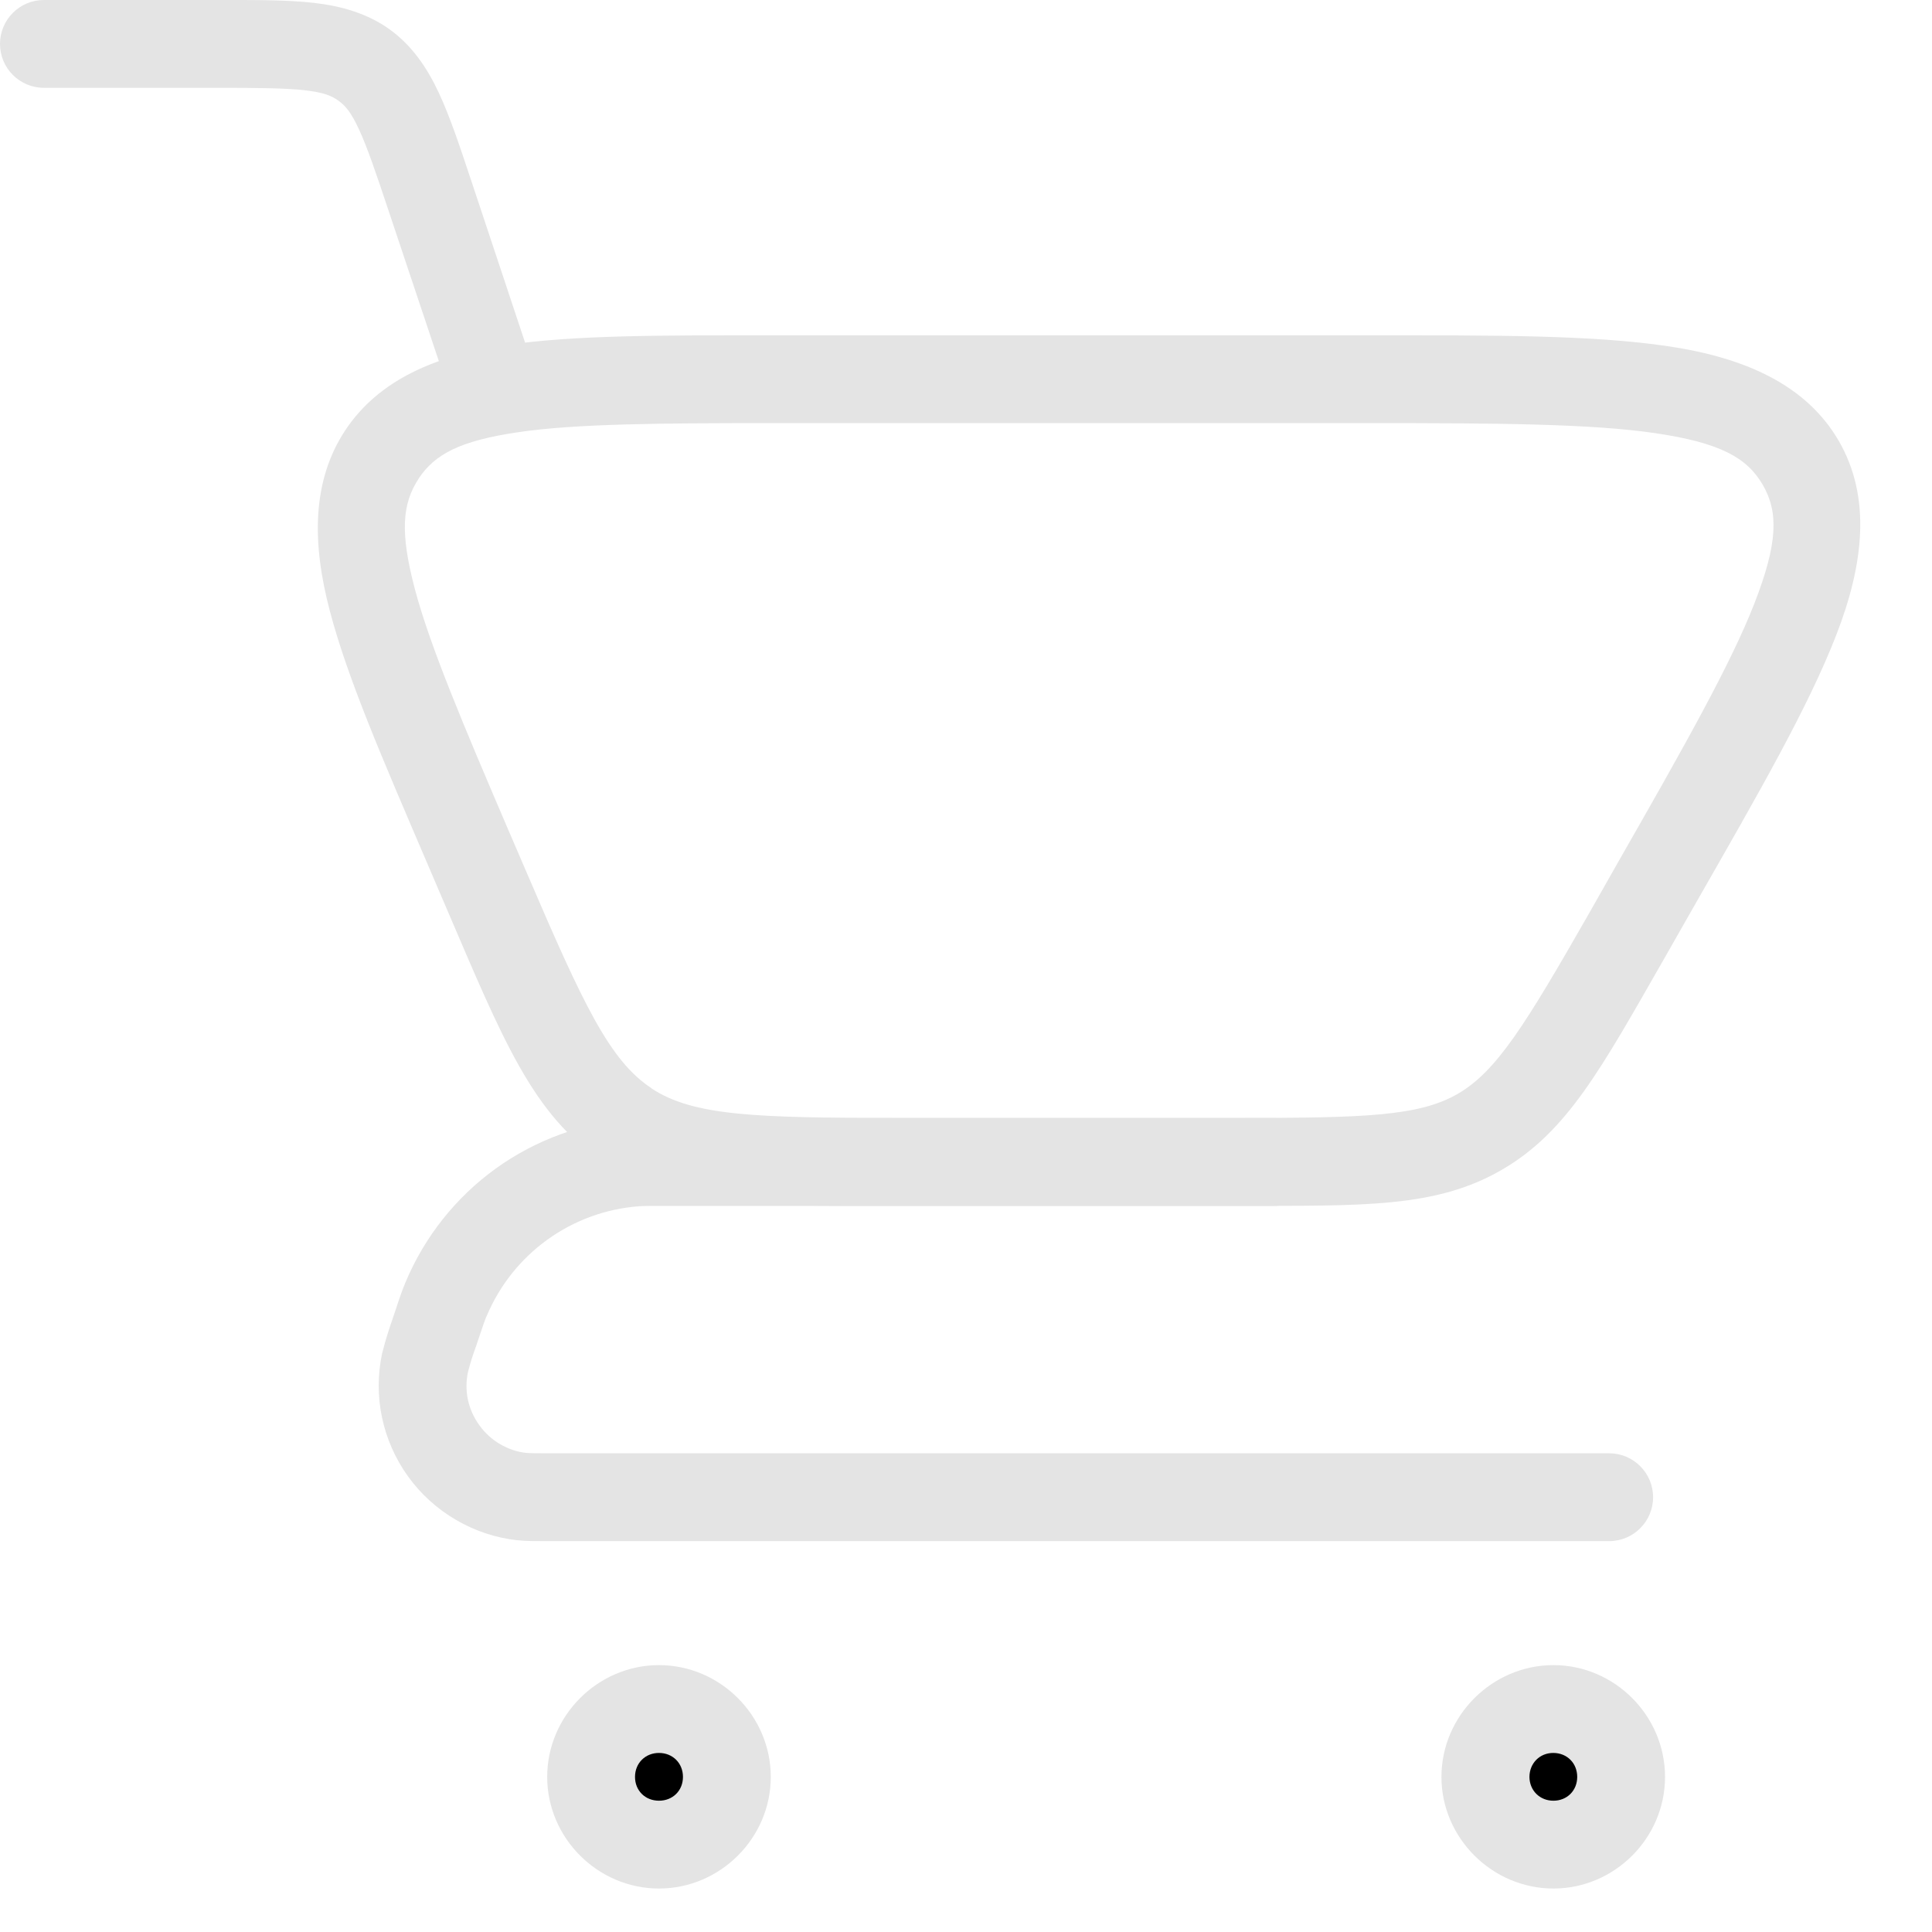
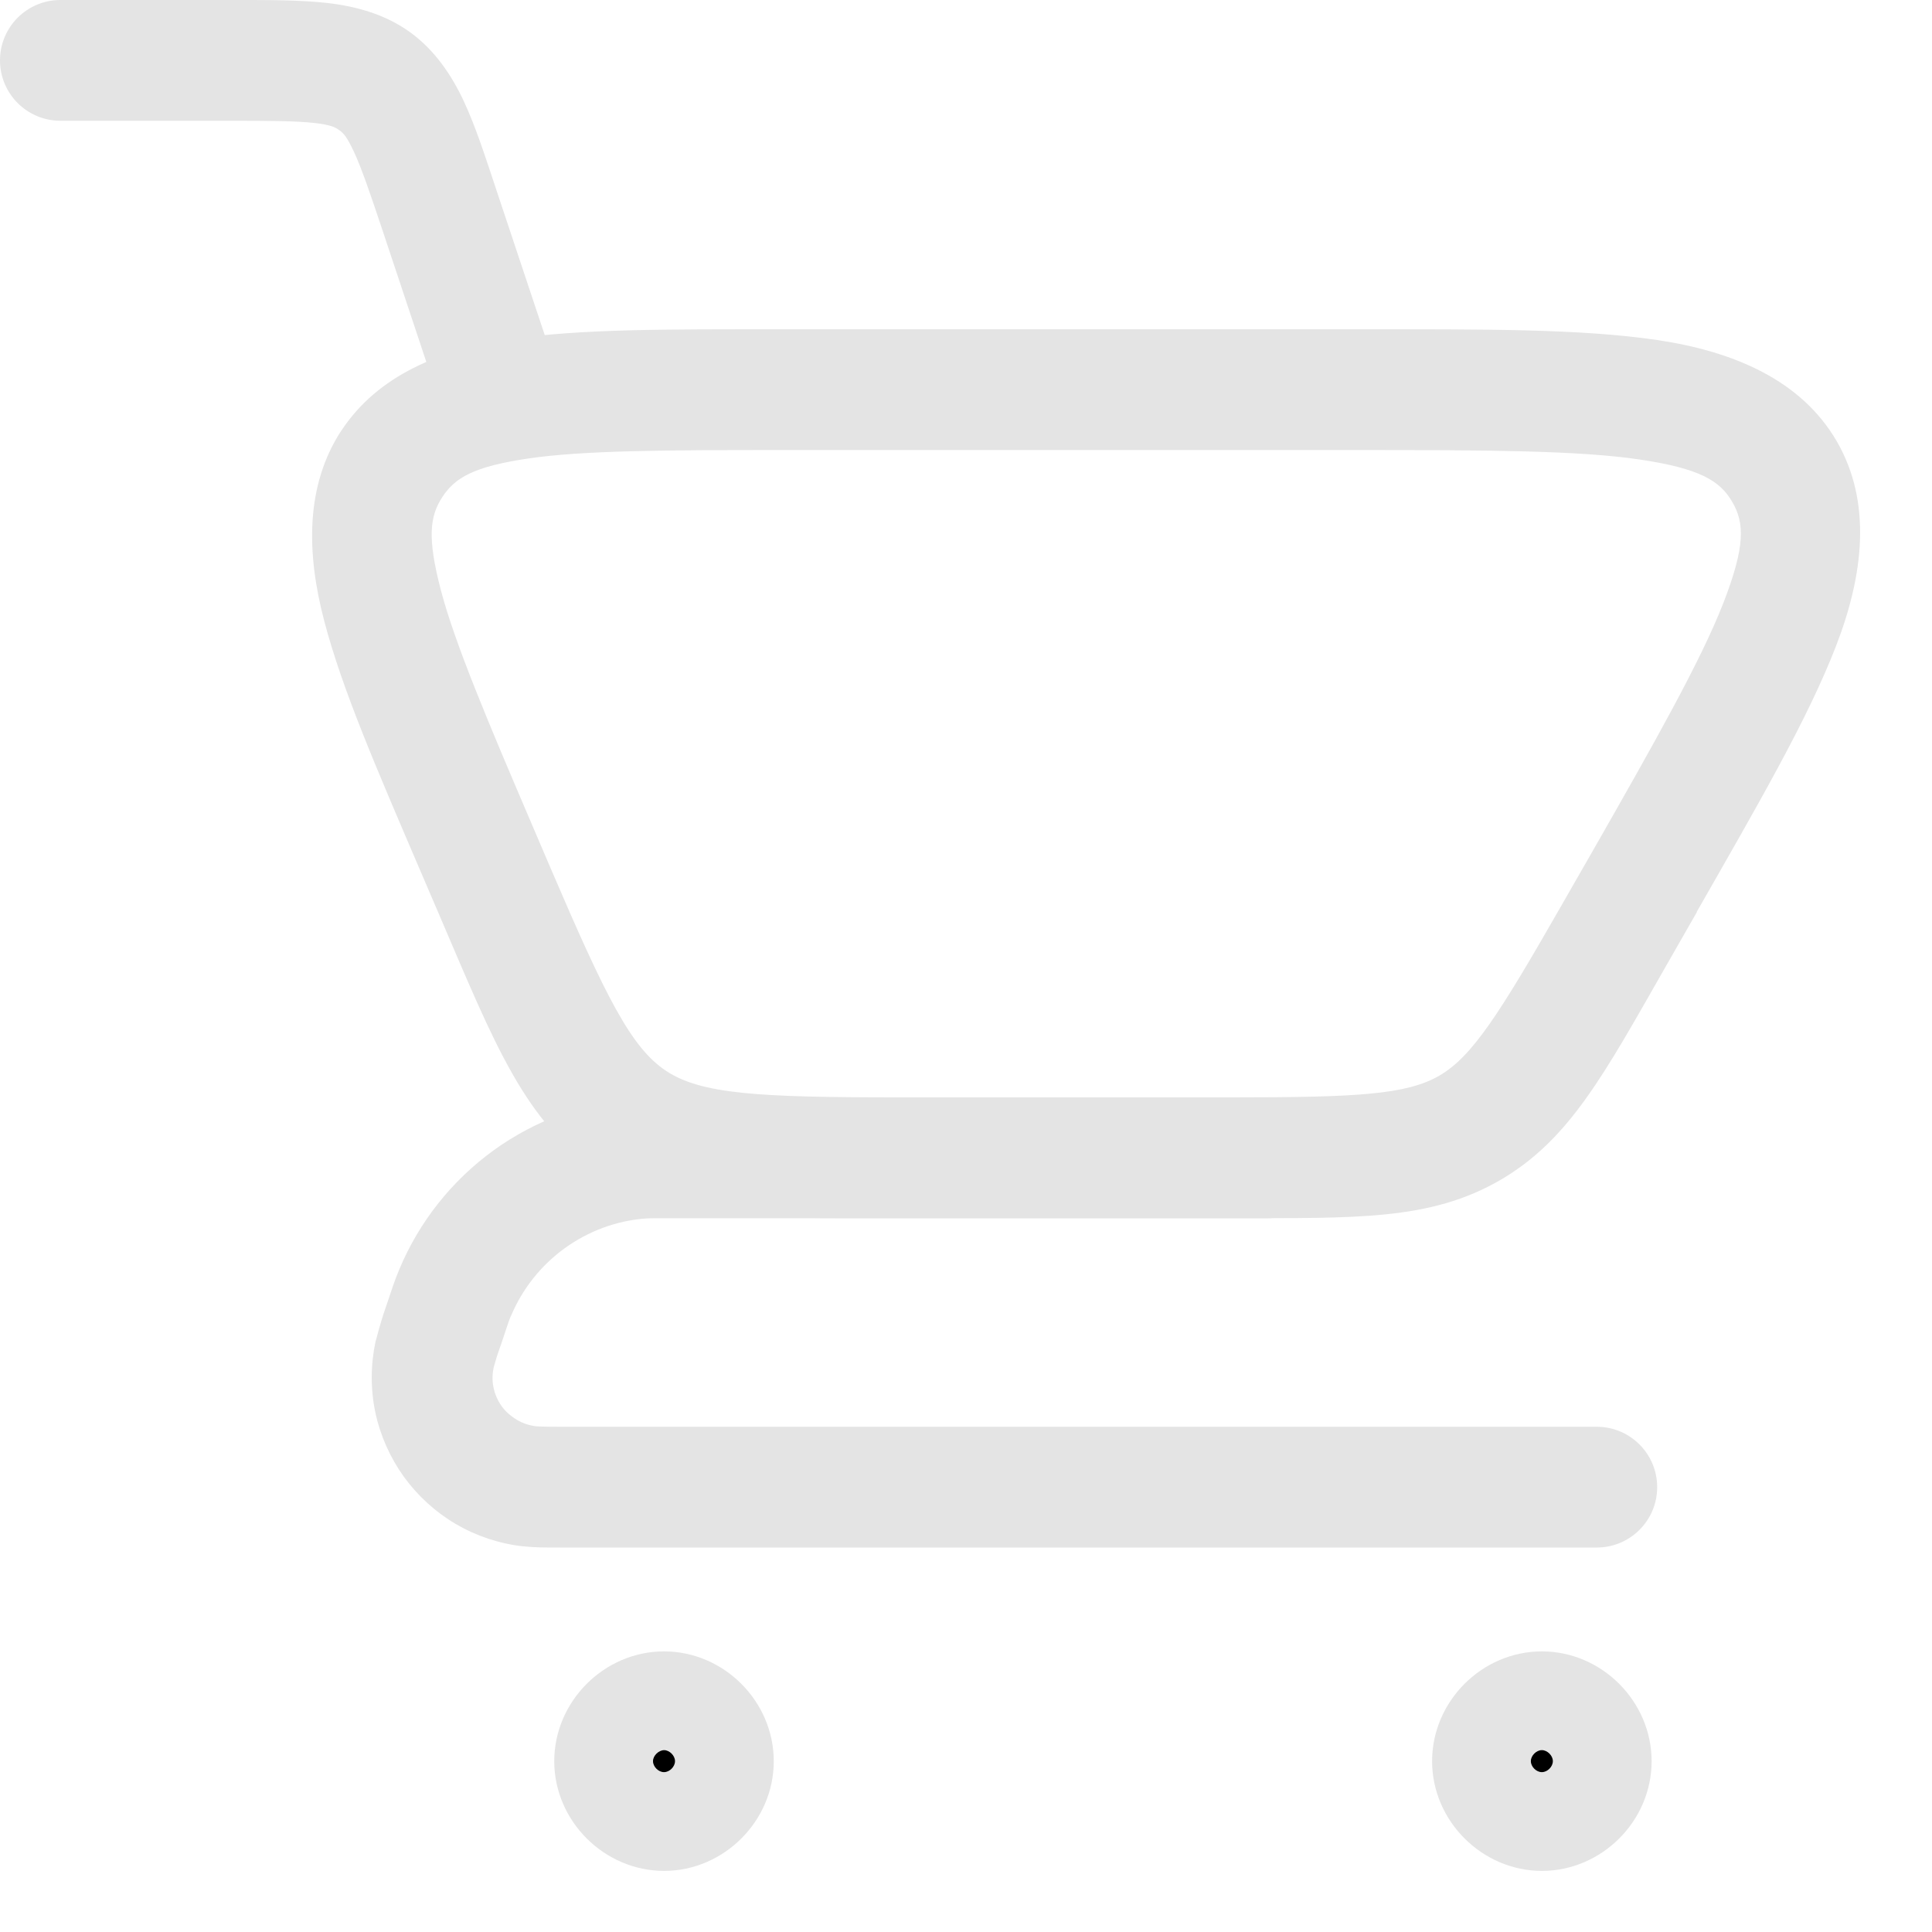
- <svg xmlns="http://www.w3.org/2000/svg" width="22" height="22" viewBox="0 0 22 22" fill="none" version="1.1" id="svg5">
-   <defs id="defs5" />
-   <path style="baseline-shift:baseline;display:inline;overflow:visible;vector-effect:none;fill:#e4e4e4;stroke-linecap:round;enable-background:accumulate;stop-color:#000000;stop-opacity:1;opacity:1" d="M 0.5,0 A 0.5,0.5 0 0 0 0,0.5 0.5,0.5 0 0 0 0.5,1 h 1.984 c 0.443,0 0.764,0.003 0.98,0.027 0.216,0.025 0.307,0.06 0.389,0.119 0.082,0.059 0.145,0.133 0.236,0.33 0.092,0.197 0.196,0.504 0.336,0.924 L 5.119,4.477 A 0.5,0.5 0 0 0 5.75,4.793 0.5,0.5 0 0 0 6.066,4.162 L 5.375,2.084 C 5.235,1.664 5.128,1.338 4.996,1.055 4.864,0.772 4.691,0.518 4.439,0.336 4.187,0.154 3.889,0.069 3.578,0.033 3.268,-0.002 2.927,0 2.484,0 Z" id="path1" />
-   <path style="baseline-shift:baseline;display:inline;overflow:visible;vector-effect:none;fill:#e4e4e4;stroke-linecap:round;stroke-linejoin:round;enable-background:accumulate;stop-color:#000000;stop-opacity:1;opacity:1" d="m 7.645,12.732 c -0.206,0 -0.319,-0.002 -0.438,0.006 a 0.5,0.5 0 0 0 -0.004,0.002 c -0.561,0.042 -1.1,0.237 -1.557,0.566 -0.456,0.329 -0.812,0.778 -1.029,1.297 -0.049,0.116 -0.081,0.22 -0.146,0.414 -0.043,0.121 -0.081,0.244 -0.113,0.369 a 0.5,0.5 0 0 0 -0.006,0.021 c -0.052,0.242 -0.053,0.492 -0.002,0.734 0.051,0.242 0.152,0.471 0.297,0.672 0.145,0.201 0.331,0.369 0.545,0.494 0.214,0.125 0.451,0.205 0.697,0.232 a 0.5,0.5 0 0 0 0.002,0 c 0.117,0.012 0.218,0.01 0.402,0.01 H 18.324 a 0.5,0.5 0 0 0 0.5,-0.5 0.5,0.5 0 0 0 -0.5,-0.5 H 6.293 c -0.183,0 -0.267,-0.001 -0.293,-0.004 h -0.002 C 5.891,16.535 5.788,16.499 5.695,16.445 5.602,16.391 5.522,16.318 5.459,16.23 5.396,16.143 5.35,16.043 5.328,15.938 c -0.022,-0.106 -0.021,-0.215 0.002,-0.32 0.024,-0.091 0.052,-0.181 0.084,-0.27 a 0.5,0.5 0 0 0 0.004,-0.01 c 0.067,-0.198 0.096,-0.288 0.121,-0.348 a 0.5,0.5 0 0 0 0.002,-0.002 c 0.146,-0.349 0.385,-0.65 0.691,-0.871 0.306,-0.221 0.667,-0.353 1.043,-0.381 0.07,-0.005 0.163,-0.004 0.369,-0.004 h 6.861 a 0.5,0.5 0 0 0 0.5,-0.5 0.5,0.5 0 0 0 -0.5,-0.5 z" id="path2" />
-   <path style="baseline-shift:baseline;display:inline;overflow:visible;vector-effect:none;fill:#e4e4e4;stroke-linecap:round;enable-background:accumulate;stop-color:#000000;stop-opacity:1;opacity:1" d="m 8.84,3.818 c -1.308,0 -2.298,-0.004 -3.088,0.113 C 4.962,4.048 4.311,4.326 3.93,4.902 3.55,5.48 3.552,6.185 3.756,6.957 3.959,7.729 4.354,8.637 4.869,9.84 l 0.215,0.502 c 0.642,1.497 0.984,2.359 1.785,2.887 0.8,0.527 1.727,0.502 3.355,0.502 h 3.871 c 1.441,0 2.261,0.022 3.006,-0.41 0.746,-0.432 1.134,-1.155 1.85,-2.406 L 19.312,10.281 C 20.039,9.011 20.59,8.052 20.908,7.236 21.226,6.42 21.309,5.661 20.938,5.02 20.565,4.378 19.864,4.072 18.998,3.943 c -0.866,-0.129 -1.973,-0.125 -3.438,-0.125 z m 0,1 h 6.721 c 1.464,0 2.556,0.006 3.291,0.115 0.735,0.109 1.041,0.278 1.221,0.588 0.179,0.31 0.174,0.659 -0.096,1.352 -0.27,0.692 -0.807,1.642 -1.533,2.912 l -0.359,0.633 c -0.716,1.252 -1.044,1.782 -1.484,2.037 -0.441,0.256 -1.063,0.275 -2.504,0.275 h -3.871 c -1.63,0 -2.334,-0.024 -2.807,-0.336 v -0.002 C 6.944,12.08 6.644,11.444 6.002,9.947 l -0.215,-0.5 C 5.271,8.244 4.893,7.348 4.723,6.703 4.553,6.059 4.581,5.735 4.766,5.453 c 2.885e-4,-4.399e-4 -2.892e-4,-0.002 0,-0.002 C 4.952,5.171 5.239,5.019 5.898,4.922 6.559,4.824 7.532,4.818 8.84,4.818 Z" id="path3" />
-   <g id="path4" style="opacity:1">
-     <path style="baseline-shift:baseline;display:inline;overflow:visible;vector-effect:none;fill:#000000;enable-background:accumulate;stop-color:#000000;stop-opacity:1" d="m 17.689,19.46 c 0.427,2e-4 0.772,0.347 0.772,0.773 -10e-5,0.427 -0.346,0.772 -0.772,0.772 -0.427,0 -0.773,-0.346 -0.773,-0.772 0,-0.427 0.346,-0.773 0.773,-0.773 z" id="path8" />
-     <path style="baseline-shift:baseline;display:inline;overflow:visible;vector-effect:none;fill:#e4e4e4;enable-background:accumulate;stop-color:#000000;stop-opacity:1" d="m 17.689,18.961 c -0.697,0 -1.275,0.576 -1.275,1.273 3.27e-4,0.697 0.579,1.271 1.275,1.271 0.697,-1.63e-4 1.271,-0.575 1.271,-1.271 0,-0.697 -0.574,-1.273 -1.271,-1.273 z m -0.002,1 h 0.002 c 0.156,9e-4 0.271,0.117 0.271,0.273 -3.6e-5,0.156 -0.116,0.271 -0.271,0.271 -0.156,0 -0.272,-0.117 -0.273,-0.271 8.28e-4,-0.155 0.116,-0.273 0.271,-0.273 z" id="path9" />
+ <svg xmlns="http://www.w3.org/2000/svg" width="16" height="16" viewBox="0 0 16 16" fill="none" version="1.1" id="svg12">
+   <defs id="defs16" />
+   <path style="color:#000000;fill:#e4e4e4;stroke-linecap:round;-inkscape-stroke:none" d="M 0.5,0 A 0.5,0.5 0 0 0 0,0.5 0.5,0.5 0 0 0 0.5,1 h 1.416 c 0.316,0 0.543,0.002 0.684,0.018 0.141,0.016 0.177,0.036 0.211,0.061 0.034,0.025 0.061,0.051 0.121,0.18 0.06,0.128 0.134,0.343 0.234,0.643 l 0.494,1.484 A 0.5,0.5 0 0 0 4.293,3.701 0.5,0.5 0 0 0 4.609,3.068 L 4.115,1.586 C 4.015,1.286 3.94,1.05 3.84,0.836 3.74,0.622 3.599,0.413 3.395,0.266 3.19,0.118 2.948,0.052 2.713,0.025 2.478,-0.001 2.232,0 1.916,0 Z" id="path2" />
+   <path style="color:#000000;fill:#e4e4e4;stroke-linecap:round;stroke-linejoin:round;-inkscape-stroke:none" d="m 5.6,9.088 c -0.147,0 -0.231,-3.501e-4 -0.322,0.006 a 0.5,0.5 0 0 0 -0.004,0 C 4.847,9.125 4.437,9.275 4.09,9.525 3.743,9.776 3.472,10.117 3.307,10.512 c -0.038,0.09 -0.063,0.167 -0.109,0.305 -0.032,0.089 -0.058,0.182 -0.082,0.273 a 0.5,0.5 0 0 0 -0.006,0.02 c -0.041,0.192 -0.042,0.393 -0.002,0.586 0.041,0.192 0.122,0.374 0.236,0.533 0.115,0.159 0.262,0.293 0.432,0.393 0.17,0.099 0.359,0.162 0.555,0.184 a 0.5,0.5 0 0 0 0.002,0 c 0.097,0.01 0.171,0.01 0.303,0.01 h 8.588 a 0.5,0.5 0 0 0 0.5,-0.5 0.5,0.5 0 0 0 -0.5,-0.5 H 4.635 c -0.13,0 -0.188,-0.003 -0.193,-0.004 h -0.002 c -0.056,-0.007 -0.11,-0.024 -0.158,-0.053 -0.049,-0.029 -0.094,-0.067 -0.127,-0.113 -0.033,-0.046 -0.057,-0.1 -0.068,-0.156 -0.012,-0.056 -0.01,-0.112 0.002,-0.168 0.016,-0.059 0.034,-0.116 0.055,-0.174 a 0.5,0.5 0 0 0 0.004,-0.01 c 0.048,-0.142 0.067,-0.204 0.082,-0.238 a 0.5,0.5 0 0 0 0.002,-0.002 c 0.094,-0.225 0.248,-0.418 0.445,-0.561 0.197,-0.142 0.428,-0.228 0.67,-0.246 0.043,-0.003 0.107,-0.002 0.254,-0.002 h 4.896 a 0.5,0.5 0 0 0 0.5,-0.5 0.5,0.5 0 0 0 -0.5,-0.5 z" id="path4" />
+   <path style="color:#000000;fill:#e4e4e4;stroke-linecap:round;-inkscape-stroke:none" d="m 6.453,2.727 c -0.933,0 -1.643,-0.004 -2.225,0.082 C 3.646,2.895 3.13,3.109 2.83,3.562 h -0.002 v 0.002 C 2.529,4.019 2.536,4.578 2.686,5.146 2.836,5.715 3.118,6.364 3.486,7.223 l 0.154,0.359 c 0.458,1.069 0.707,1.715 1.326,2.123 0.618,0.408 1.311,0.383 2.475,0.383 h 2.764 c 1.029,0 1.641,0.019 2.217,-0.314 0.576,-0.334 0.862,-0.876 1.373,-1.77 l 0.258,-0.451 h -0.002 C 14.569,6.646 14.967,5.961 15.201,5.361 15.435,4.761 15.504,4.16 15.211,3.654 14.917,3.149 14.362,2.911 13.725,2.816 13.087,2.722 12.295,2.727 11.25,2.727 Z m 0,1 H 11.25 c 1.045,0 1.82,0.003 2.326,0.078 0.506,0.075 0.669,0.178 0.77,0.352 0.101,0.173 0.11,0.365 -0.076,0.842 -0.186,0.476 -0.568,1.152 -1.086,2.059 L 12.926,7.508 C 12.415,8.401 12.191,8.751 11.92,8.908 11.648,9.066 11.234,9.088 10.205,9.088 H 7.441 c -1.163,0 -1.633,-0.027 -1.924,-0.219 C 5.226,8.677 5.017,8.256 4.559,7.188 L 4.406,6.83 C 4.038,5.971 3.769,5.333 3.652,4.891 3.536,4.449 3.56,4.274 3.664,4.115 3.769,3.956 3.922,3.864 4.375,3.797 4.828,3.73 5.52,3.727 6.453,3.727 Z" id="path6" />
+   <g id="path8">
+     <path style="color:#000000;fill:#000000;-inkscape-stroke:none" d="m 12.769,14.176 c 0.226,3e-4 0.408,0.184 0.408,0.409 -2e-4,0.225 -0.183,0.408 -0.408,0.408 -0.226,0 -0.409,-0.183 -0.409,-0.408 0,-0.226 0.183,-0.409 0.409,-0.409 z" id="path859" />
+     <path style="color:#000000;fill:#e4e4e4;-inkscape-stroke:none" d="m 12.77,13.676 c -0.497,0 -0.91,0.413 -0.91,0.91 6.6e-4,0.496 0.415,0.908 0.91,0.908 0.495,-4.4e-4 0.908,-0.413 0.908,-0.908 0,-0.496 -0.412,-0.909 -0.908,-0.91 z m -0.002,0.818 h 0.002 c 0.044,0 0.09,0.045 0.09,0.09 v 0.002 c 0,0.045 -0.045,0.09 -0.09,0.09 h -0.002 c -0.045,-6e-5 -0.09,-0.045 -0.09,-0.09 v -0.002 c 4e-5,-0.044 0.045,-0.09 0.09,-0.09 z" id="path861" />
  </g>
-   <g id="path5" style="opacity:1">
-     <path style="baseline-shift:baseline;display:inline;overflow:visible;vector-effect:none;fill:#000000;enable-background:accumulate;stop-color:#000000;stop-opacity:1" d="m 7.504,19.46 c 0.427,2e-4 0.772,0.347 0.772,0.773 -1.6e-4,0.427 -0.346,0.772 -0.772,0.772 -0.427,0 -0.773,-0.346 -0.773,-0.772 0,-0.427 0.346,-0.773 0.773,-0.773 z" id="path6" />
-     <path style="baseline-shift:baseline;display:inline;overflow:visible;vector-effect:none;fill:#e4e4e4;enable-background:accumulate;stop-color:#000000;stop-opacity:1" d="m 7.504,18.961 c -0.697,0 -1.273,0.576 -1.273,1.273 2.614e-4,0.697 0.577,1.271 1.273,1.271 0.697,-1.63e-4 1.273,-0.575 1.273,-1.271 0,-0.697 -0.576,-1.273 -1.273,-1.273 z m 0,1 c 0.156,7.4e-5 0.273,0.116 0.273,0.273 -5.88e-5,0.157 -0.117,0.271 -0.273,0.271 -0.157,0 -0.273,-0.115 -0.273,-0.271 0,-0.157 0.117,-0.273 0.273,-0.273 z" id="path7" />
+   <g id="path10">
+     <path style="color:#000000;fill:#000000;-inkscape-stroke:none" d="m 5.5,14.176 c 0.226,3e-4 0.408,0.184 0.408,0.409 -2.4e-4,0.225 -0.183,0.408 -0.408,0.408 -0.226,0 -0.409,-0.183 -0.409,-0.408 0,-0.226 0.183,-0.409 0.409,-0.409 z" id="path853" />
+     <path style="color:#000000;fill:#e4e4e4;-inkscape-stroke:none" d="m 5.5,13.676 c -0.497,0 -0.91,0.414 -0.91,0.91 5.502e-4,0.496 0.415,0.908 0.91,0.908 0.495,-4.4e-4 0.908,-0.413 0.908,-0.908 0,-0.496 -0.412,-0.909 -0.908,-0.91 z m 0,0.818 c 0.044,0 0.09,0.045 0.09,0.09 v 0.002 c 0,0.045 -0.045,0.09 -0.09,0.09 h -0.002 c -0.045,-6e-5 -0.09,-0.045 -0.09,-0.09 v -0.002 c 4.72e-5,-0.044 0.047,-0.09 0.092,-0.09 z" id="path855" />
  </g>
</svg>
